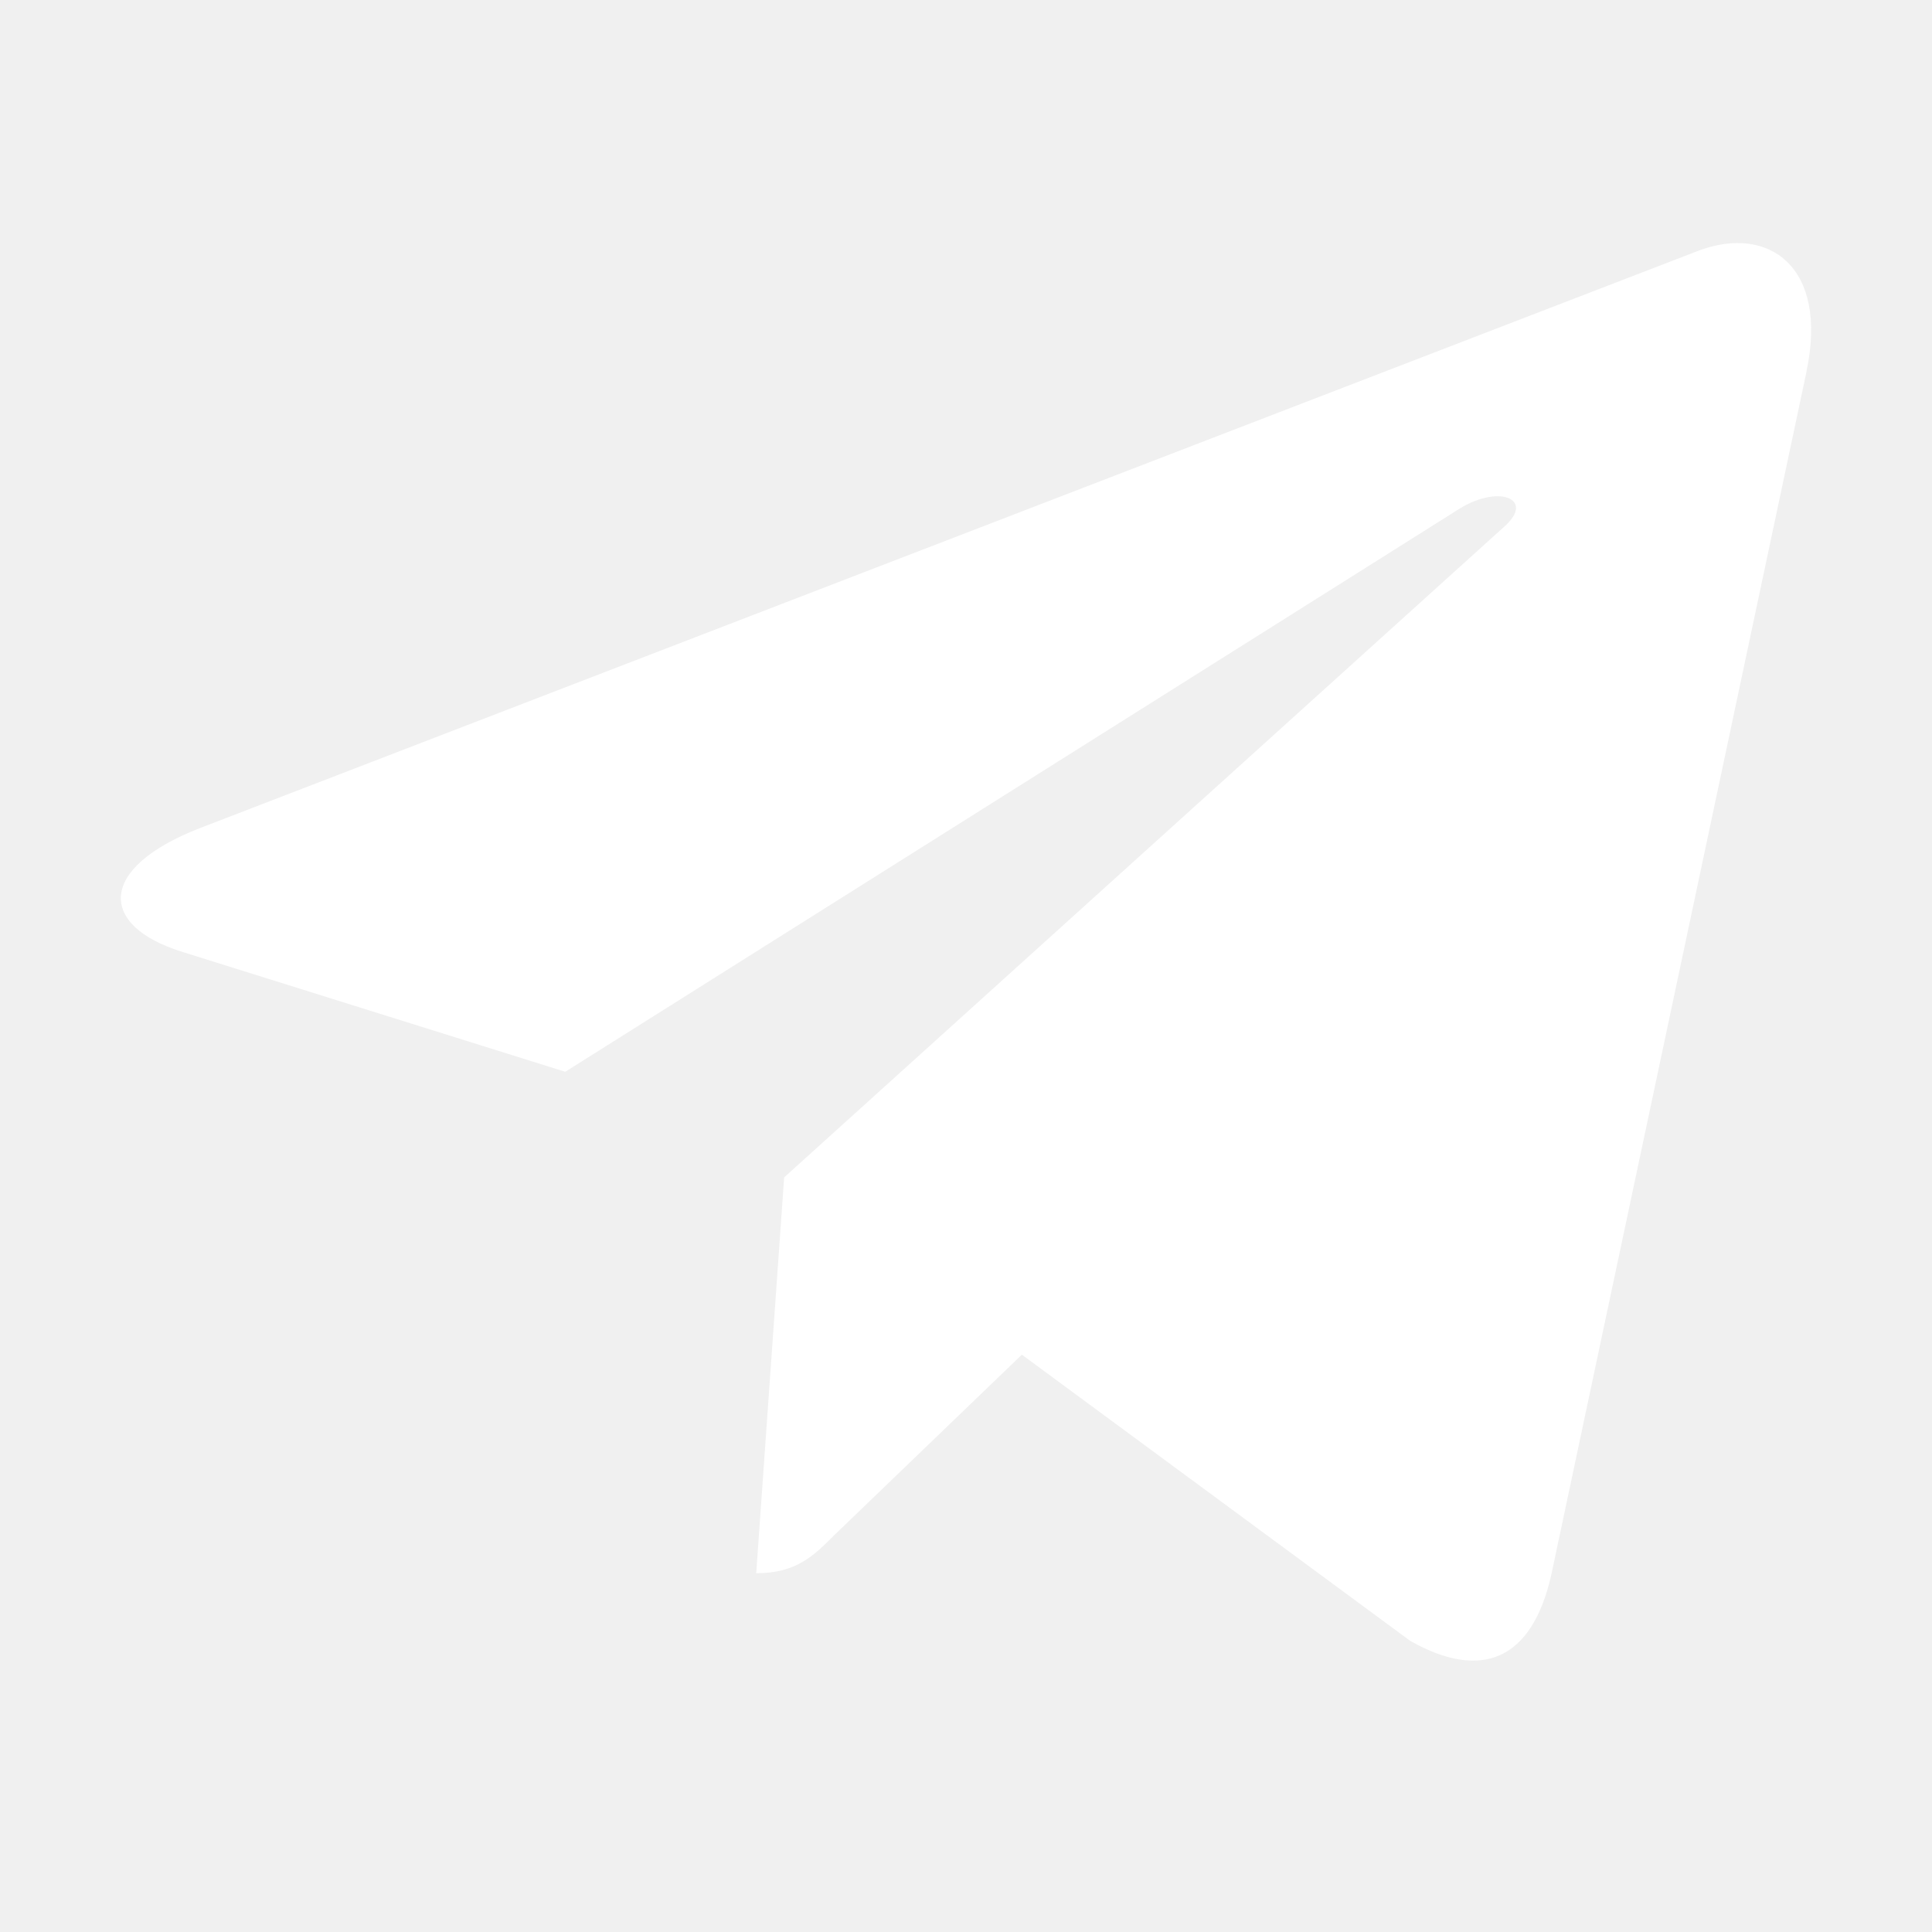
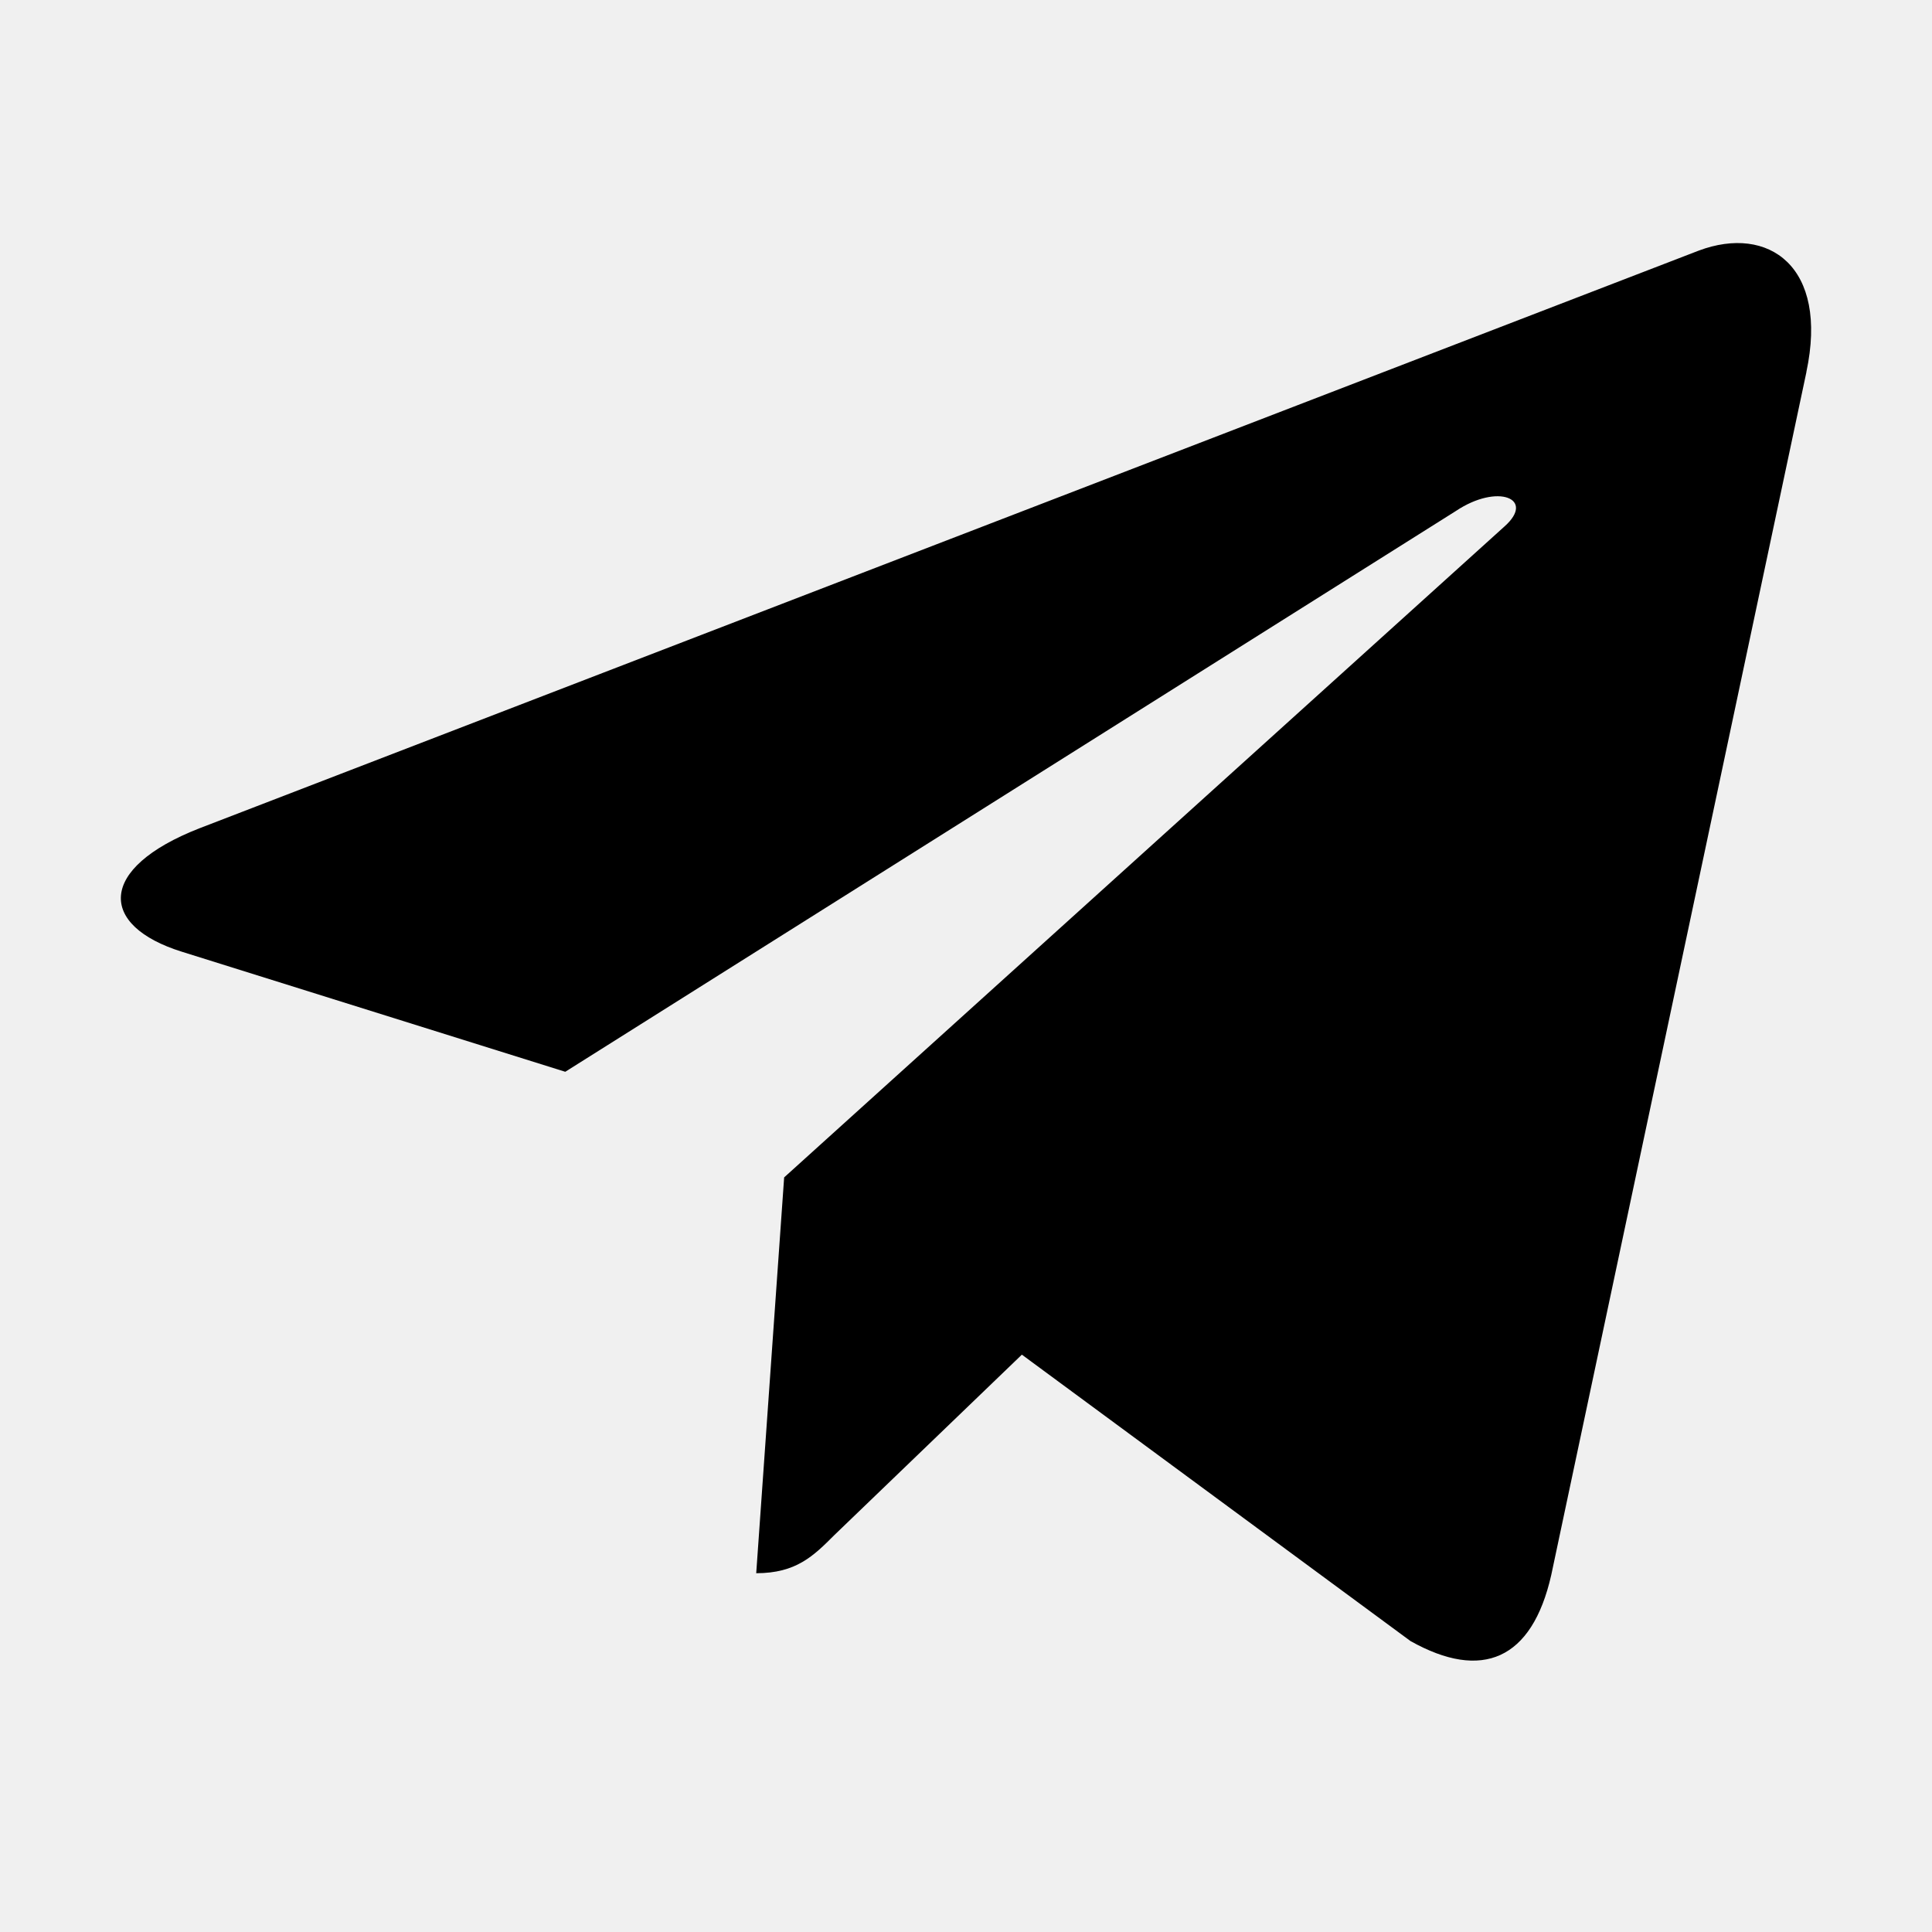
- <svg xmlns="http://www.w3.org/2000/svg" width="24" height="24" fill="none">
-   <path d="M22.44 4.622l-3.17 14.944c-.239 1.055-.862 1.317-1.748.82l-4.828-3.558-2.33 2.242c-.258.258-.473.473-.97.473l.347-4.917 8.948-8.086c.39-.346-.084-.54-.604-.192L7.022 13.314 2.26 11.823c-1.036-.323-1.055-1.036.216-1.533l18.627-7.177c.863-.323 1.617.192 1.336 1.51z" fill="#fff" />
+ <svg xmlns="http://www.w3.org/2000/svg" width="24" height="24">
+   <path d="M22.44 4.622l-3.17 14.944c-.239 1.055-.862 1.317-1.748.82l-4.828-3.558-2.33 2.242c-.258.258-.473.473-.97.473l.347-4.917 8.948-8.086c.39-.346-.084-.54-.604-.192L7.022 13.314 2.26 11.823c-1.036-.323-1.055-1.036.216-1.533l18.627-7.177c.863-.323 1.617.192 1.336 1.51z" />
</svg>
